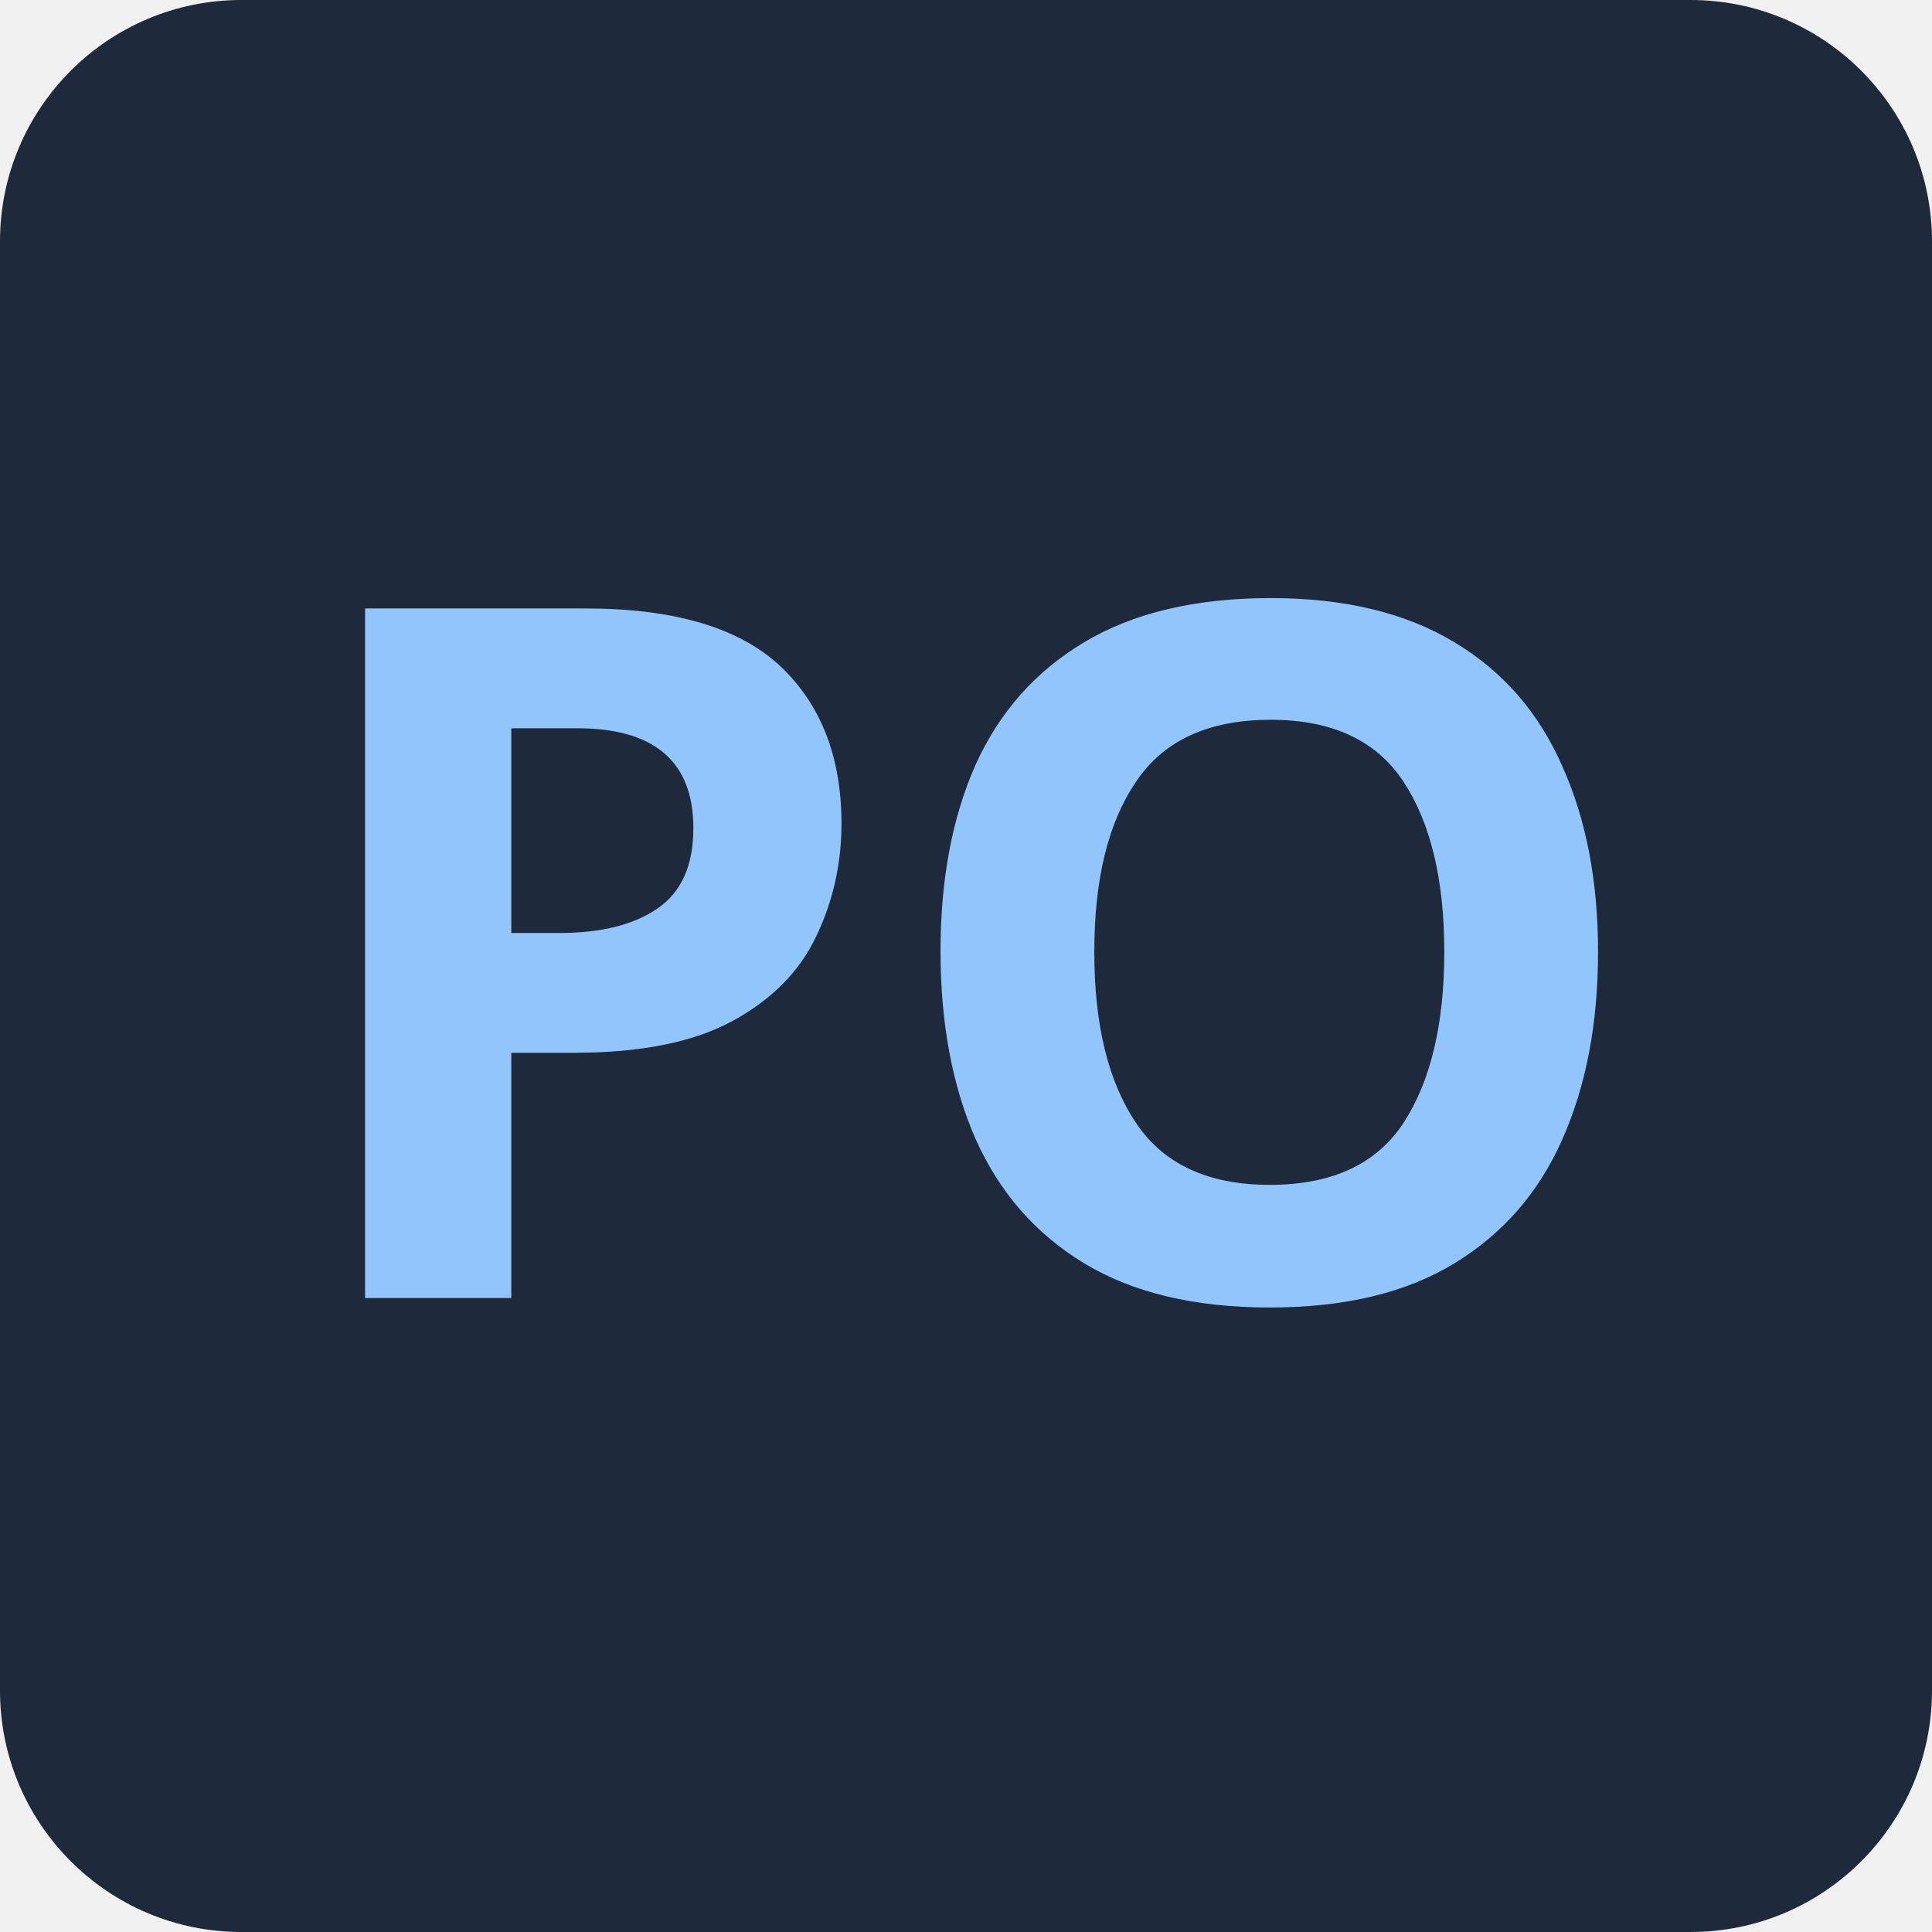
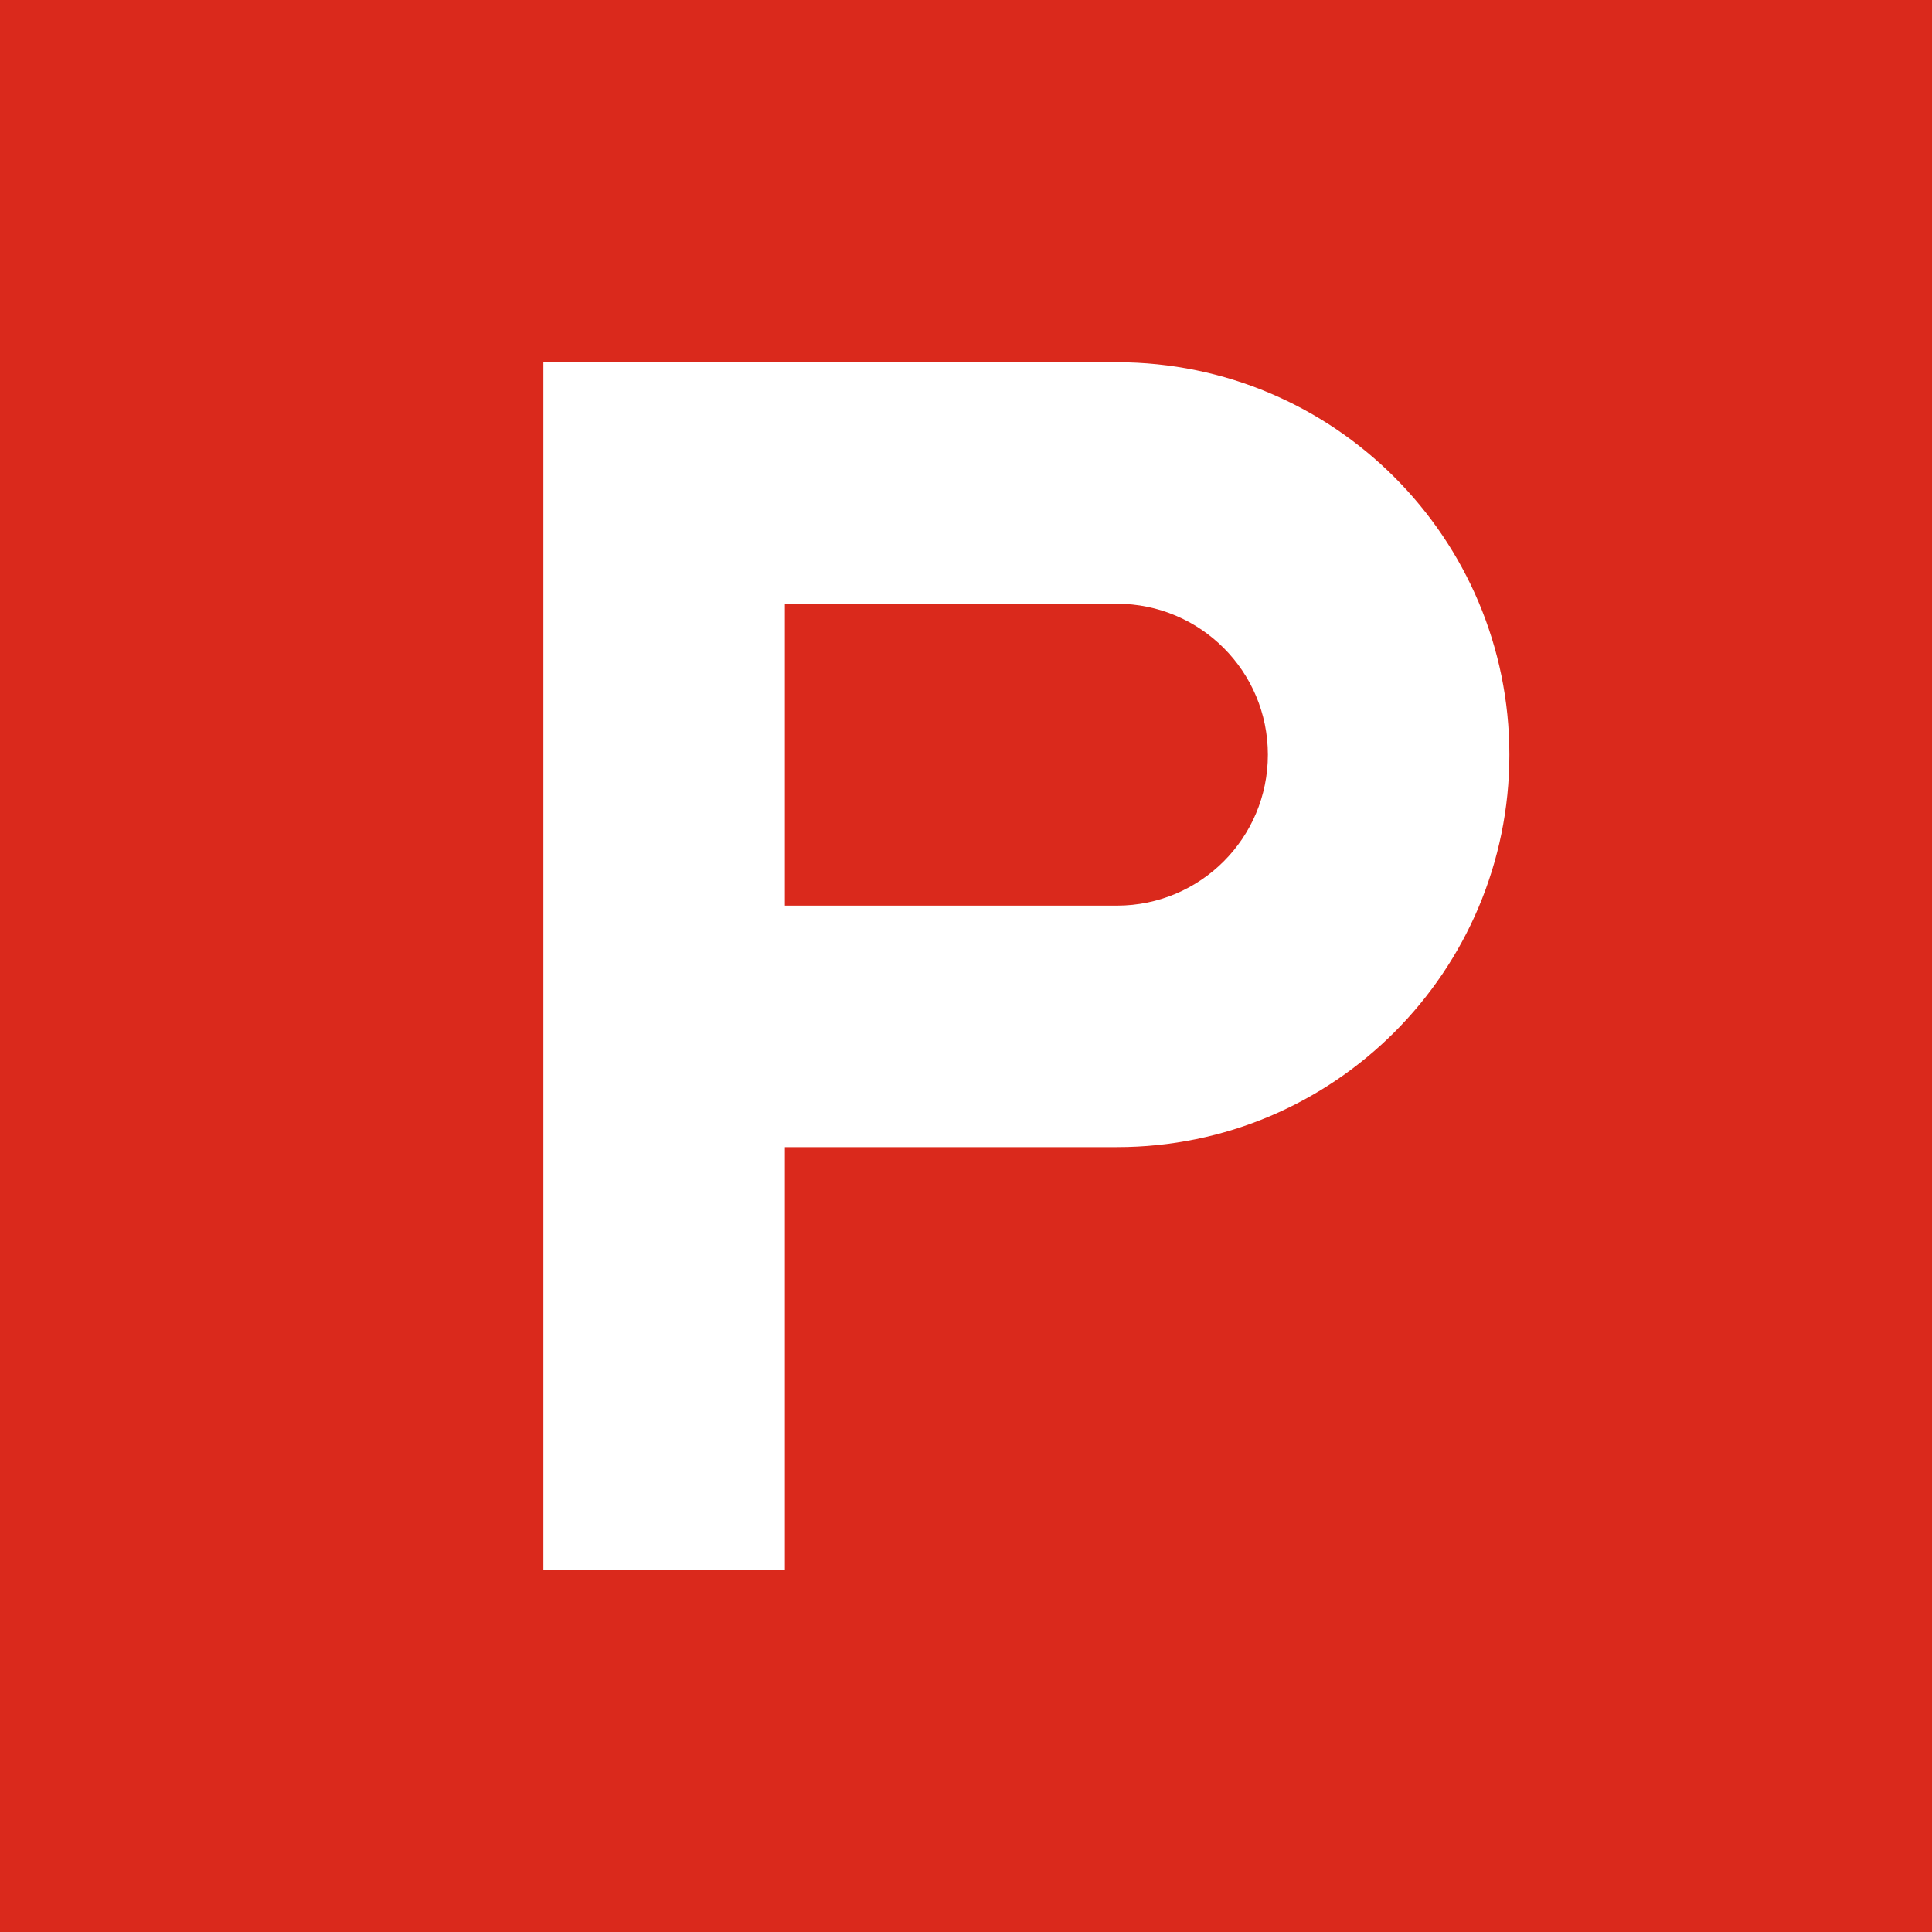
<svg xmlns="http://www.w3.org/2000/svg" viewBox="0 0 32 32">
-   <rect width="32" height="32" rx="4" fill="#1e293b" />
-   <text x="16" y="21.5" font-family="system-ui" font-weight="800" font-size="16" fill="#93c5fd" text-anchor="middle">PO</text>
+   <rect width="32" height="32" fill="#da291c" />
+   <path fill="#fff" d="M9 6h4v20H9zM13 6h5.5a6.5 6.5 0 0 1 0 13H13v-4h5.5a2.5 2.5 0 0 0 0-5H13z" />
</svg>
